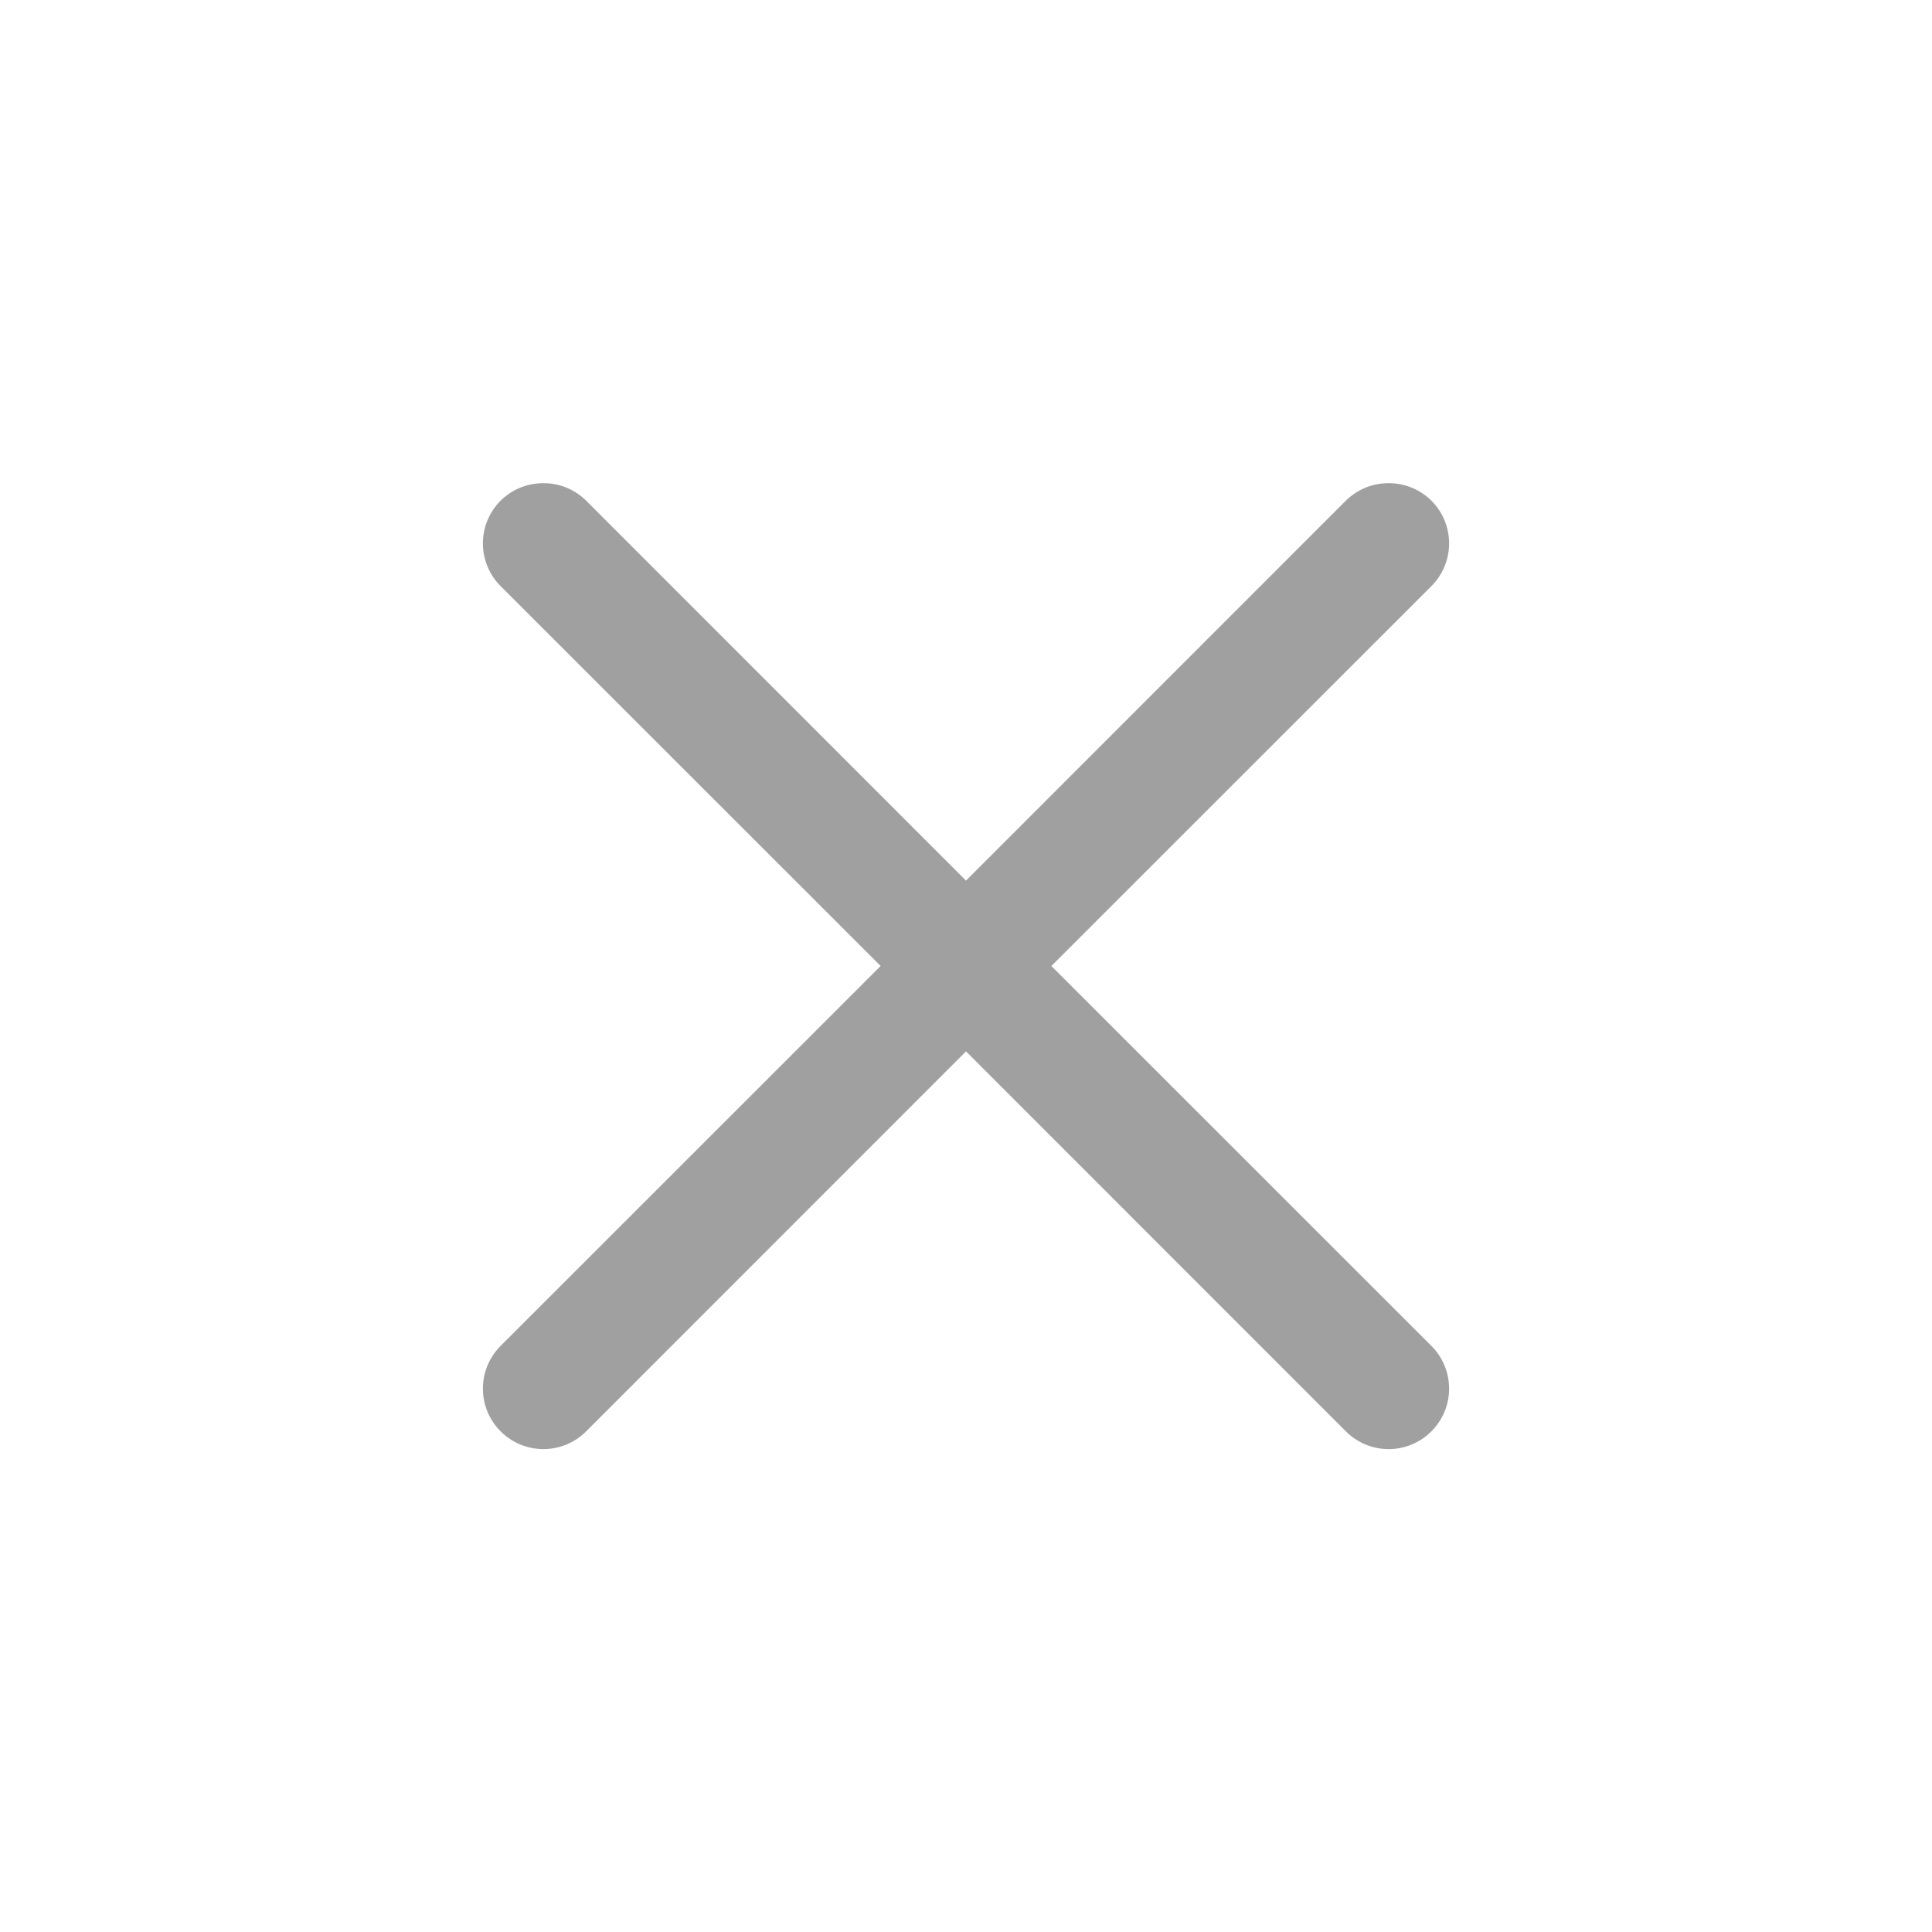
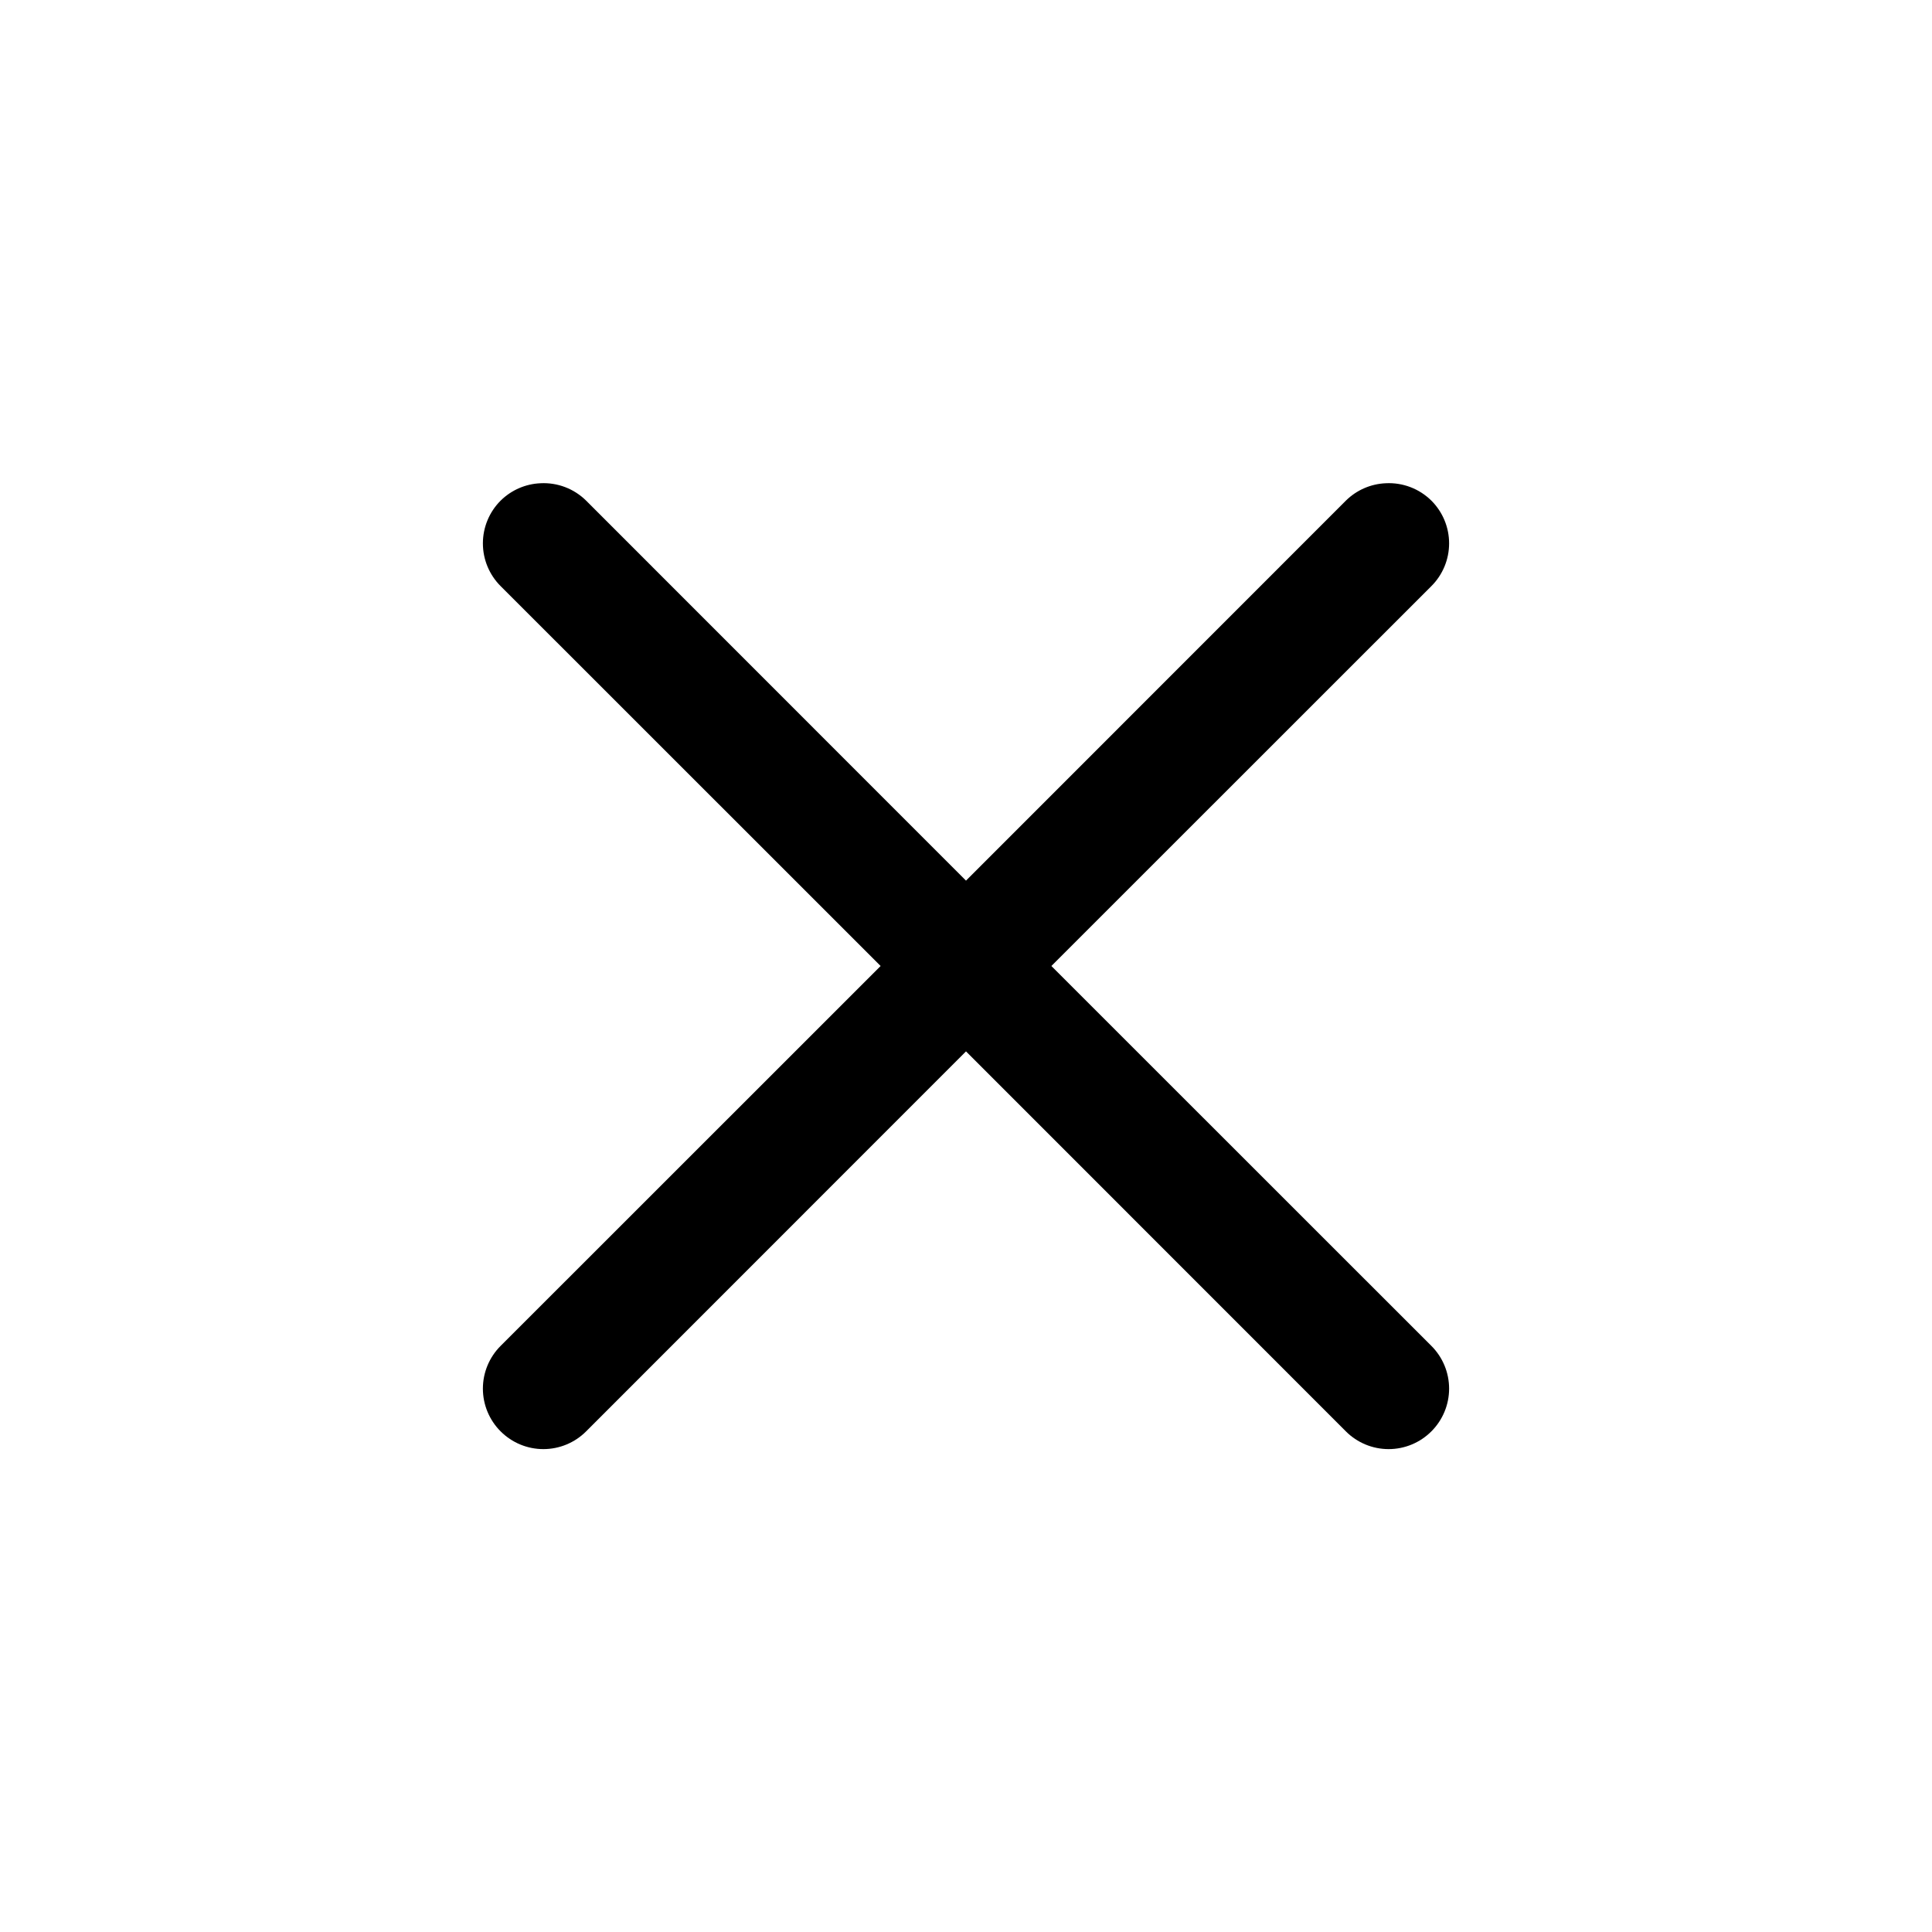
<svg xmlns="http://www.w3.org/2000/svg" version="1.1" id="svg2" viewBox="0 0 16 16" height="16px" width="16px">
  <style id="style2" />
  <defs id="defs4">
    <pattern id="EMFhbasepattern" patternUnits="userSpaceOnUse" width="6" height="6" x="0" y="0" />
    <pattern id="EMFhbasepattern-4" patternUnits="userSpaceOnUse" width="6" height="6" x="0" y="0" />
    <pattern id="EMFhbasepattern-3" patternUnits="userSpaceOnUse" width="6" height="6" x="0" y="0" />
    <pattern id="EMFhbasepattern-8" patternUnits="userSpaceOnUse" width="6" height="6" x="0" y="0" />
  </defs>
  <g transform="translate(0,-1036.362)" id="layer1">
    <g id="g5228" transform="translate(628,-140.5)">
-       <path id="path846" style="color:#000000;font-style:normal;font-variant:normal;font-weight:normal;font-stretch:normal;font-size:medium;line-height:normal;font-family:sans-serif;font-variant-ligatures:normal;font-variant-position:normal;font-variant-caps:normal;font-variant-numeric:normal;font-variant-alternates:normal;font-variant-east-asian:normal;font-feature-settings:normal;font-variation-settings:normal;text-indent:0;text-align:start;text-decoration:none;text-decoration-line:none;text-decoration-style:solid;text-decoration-color:#000000;letter-spacing:normal;word-spacing:normal;text-transform:none;writing-mode:lr-tb;direction:ltr;text-orientation:mixed;dominant-baseline:auto;baseline-shift:baseline;text-anchor:start;white-space:normal;shape-padding:0;shape-margin:0;inline-size:0;clip-rule:nonzero;display:inline;overflow:visible;visibility:visible;isolation:auto;mix-blend-mode:normal;color-interpolation:sRGB;color-interpolation-filters:linearRGB;solid-color:#000000;solid-opacity:1;vector-effect:none;fill:#a0a0a0;fill-opacity:1;fill-rule:evenodd;stroke:none;stroke-width:1px;stroke-linecap:round;stroke-linejoin:miter;stroke-miterlimit:4;stroke-dasharray:none;stroke-dashoffset:0;stroke-opacity:1;color-rendering:auto;image-rendering:auto;shape-rendering:auto;text-rendering:auto;enable-background:accumulate;stop-color:#000000;stop-opacity:1;opacity:1" d="M 4.477 4.002 A 0.5 0.5 0 0 0 4.146 4.146 A 0.5 0.5 0 0 0 4.146 4.854 L 7.293 8 L 4.146 11.146 A 0.5 0.5 0 0 0 4.146 11.854 A 0.5 0.5 0 0 0 4.854 11.854 L 8 8.707 L 11.146 11.854 A 0.5 0.5 0 0 0 11.854 11.854 A 0.5 0.5 0 0 0 11.854 11.146 L 8.707 8 L 11.854 4.854 A 0.5 0.5 0 0 0 11.854 4.146 A 0.5 0.5 0 0 0 11.477 4.002 A 0.5 0.5 0 0 0 11.146 4.146 L 8 7.293 L 4.854 4.146 A 0.5 0.5 0 0 0 4.477 4.002 z " transform="translate(-628,1176.862)" />
+       <path id="path846" style="color:#000000;font-style:normal;font-variant:normal;font-weight:normal;font-stretch:normal;font-size:medium;line-height:normal;font-family:sans-serif;font-variant-ligatures:normal;font-variant-position:normal;font-variant-caps:normal;font-variant-numeric:normal;font-variant-alternates:normal;font-variant-east-asian:normal;font-feature-settings:normal;font-variation-settings:normal;text-indent:0;text-align:start;text-decoration:none;text-decoration-line:none;text-decoration-style:solid;text-decoration-color:#000000;letter-spacing:normal;word-spacing:normal;text-transform:none;writing-mode:lr-tb;direction:ltr;text-orientation:mixed;dominant-baseline:auto;baseline-shift:baseline;text-anchor:start;white-space:normal;shape-padding:0;shape-margin:0;inline-size:0;clip-rule:nonzero;display:inline;overflow:visible;visibility:visible;isolation:auto;mix-blend-mode:normal;color-interpolation:sRGB;color-interpolation-filters:linearRGB;solid-color:#000000;solid-opacity:1;vector-effect:none;visible:#a0a0a0;visible-opacity:1;visible-rule:evenodd;stroke:none;stroke-width:1px;stroke-linecap:round;stroke-linejoin:miter;stroke-miterlimit:4;stroke-dasharray:none;stroke-dashoffset:0;stroke-opacity:1;color-rendering:auto;image-rendering:auto;shape-rendering:auto;text-rendering:auto;enable-background:accumulate;stop-color:#000000;stop-opacity:1;opacity:1" d="M 4.477 4.002 A 0.5 0.5 0 0 0 4.146 4.146 A 0.5 0.5 0 0 0 4.146 4.854 L 7.293 8 L 4.146 11.146 A 0.5 0.5 0 0 0 4.146 11.854 A 0.5 0.5 0 0 0 4.854 11.854 L 8 8.707 L 11.146 11.854 A 0.5 0.5 0 0 0 11.854 11.854 A 0.5 0.5 0 0 0 11.854 11.146 L 8.707 8 L 11.854 4.854 A 0.5 0.5 0 0 0 11.854 4.146 A 0.5 0.5 0 0 0 11.477 4.002 A 0.5 0.5 0 0 0 11.146 4.146 L 8 7.293 L 4.854 4.146 A 0.5 0.5 0 0 0 4.477 4.002 z " transform="translate(-628,1176.862)" />
    </g>
  </g>
</svg>
